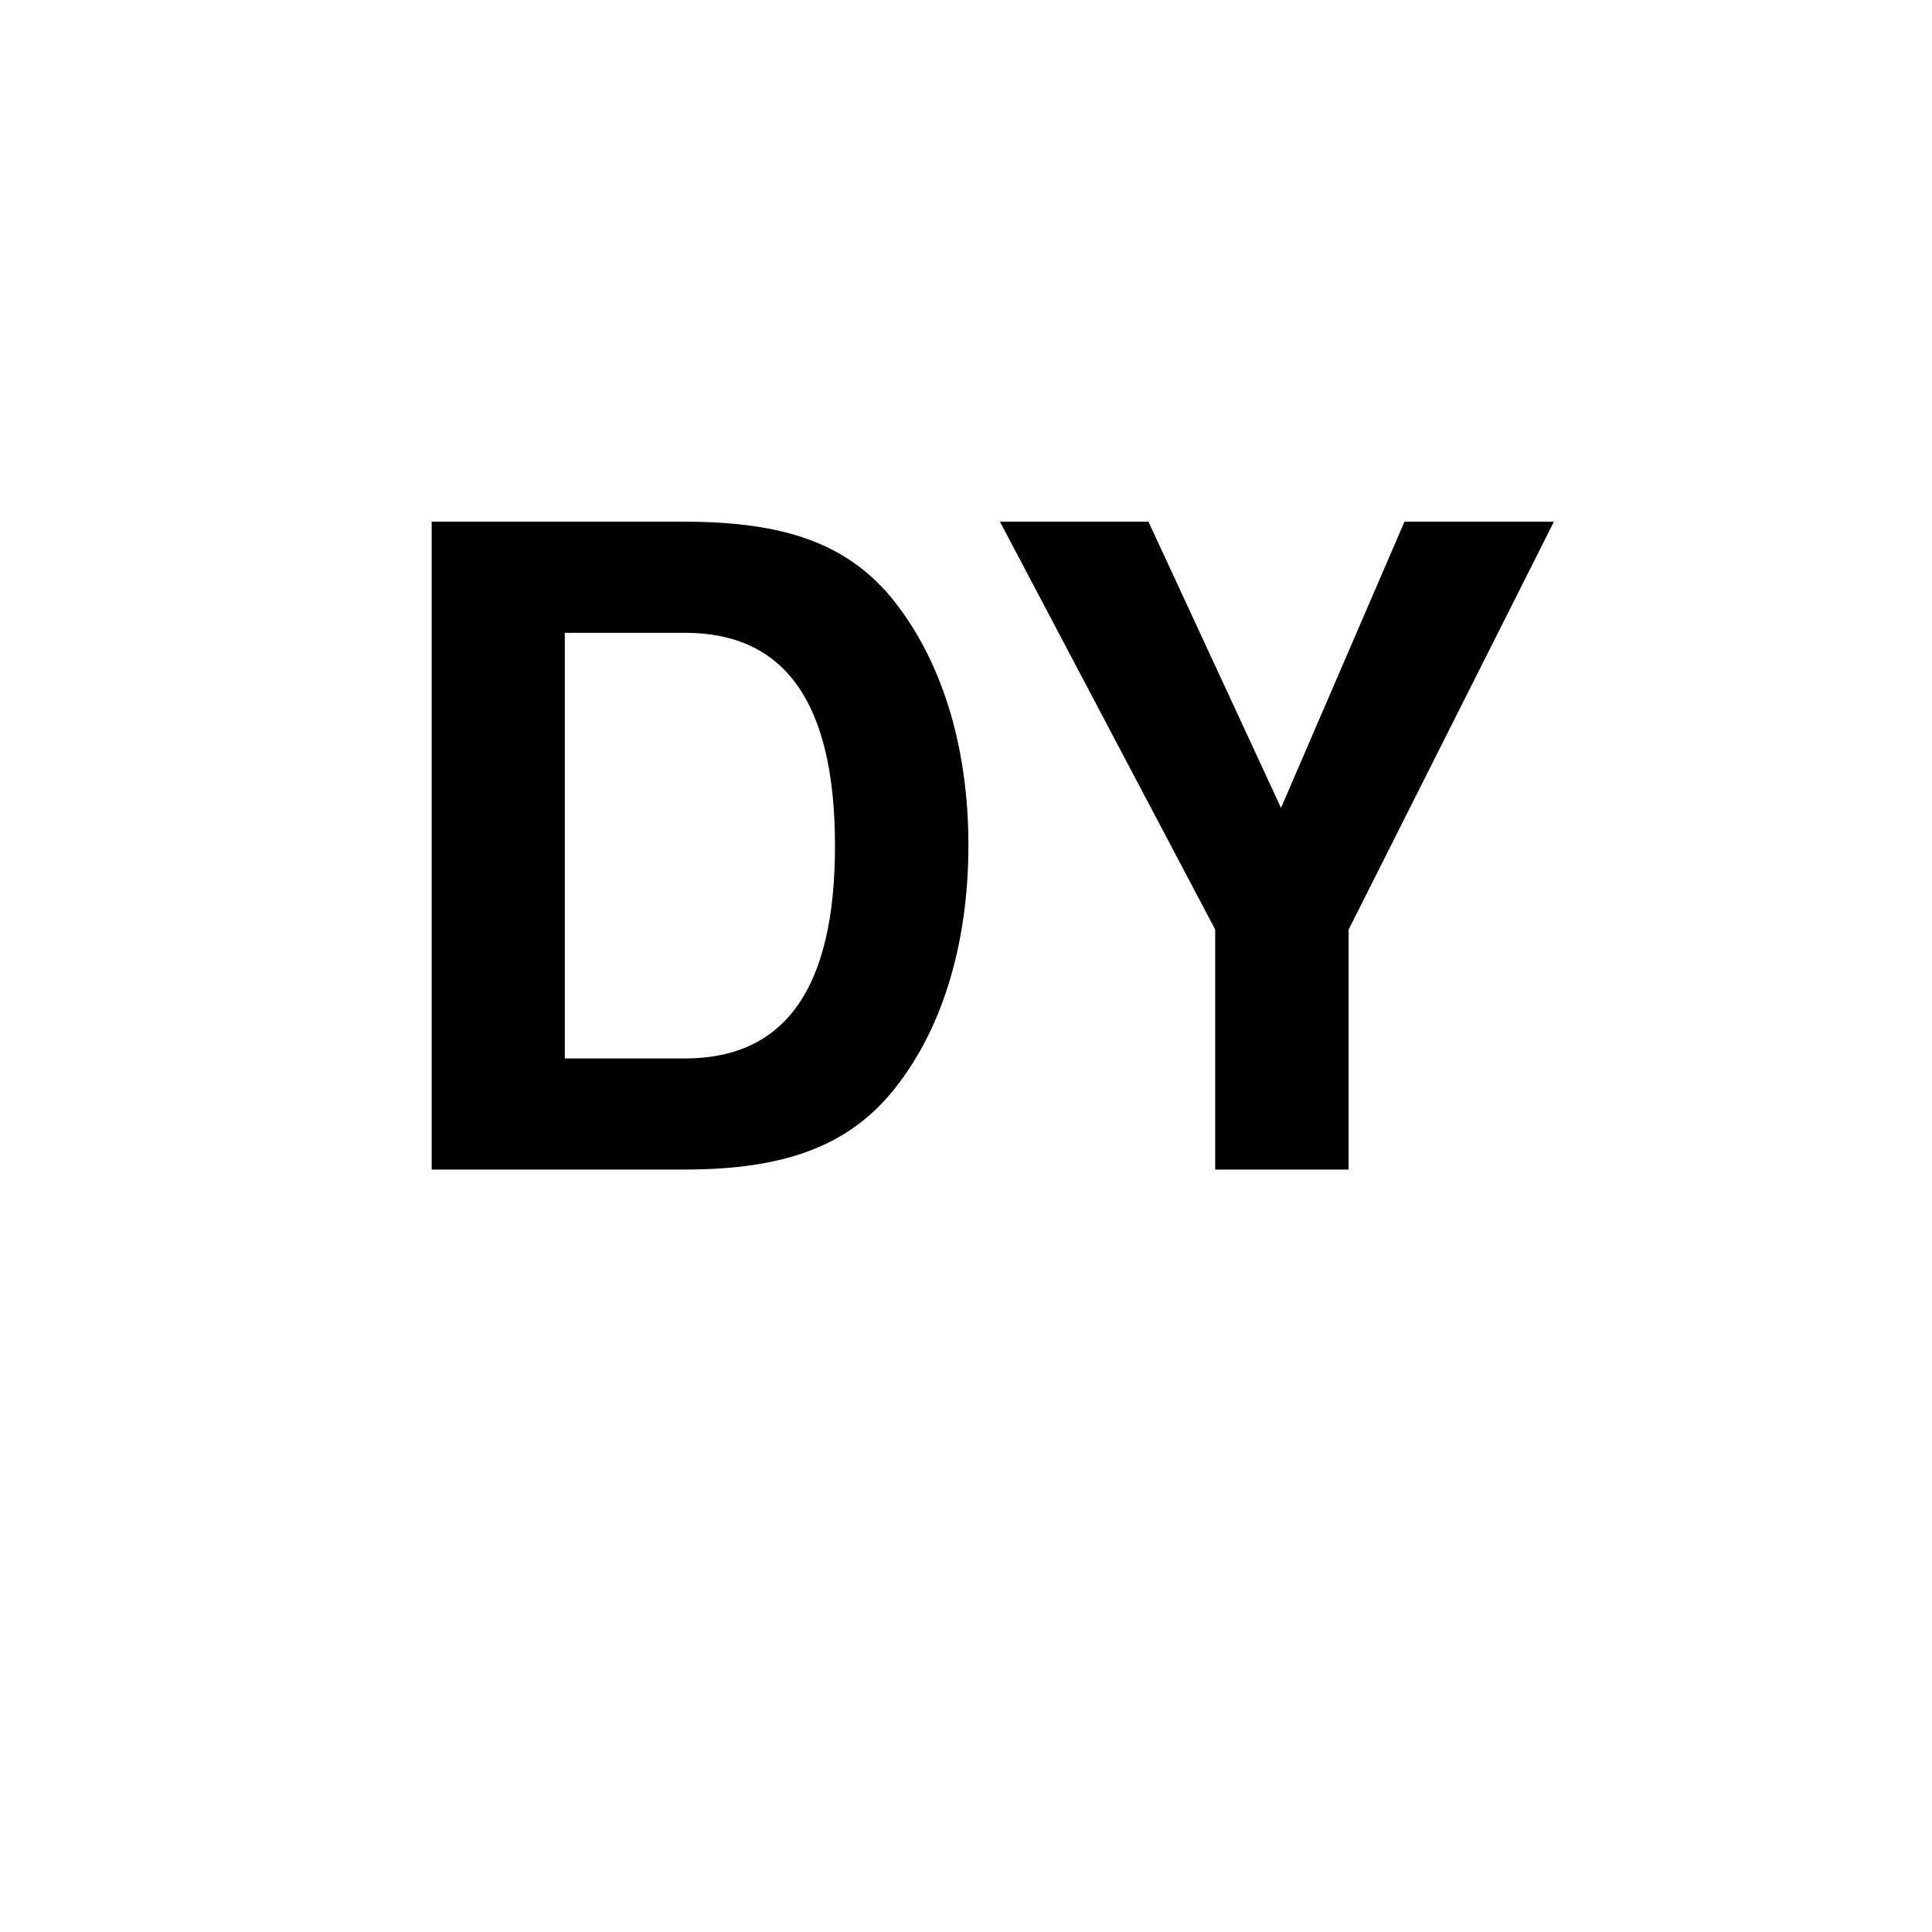
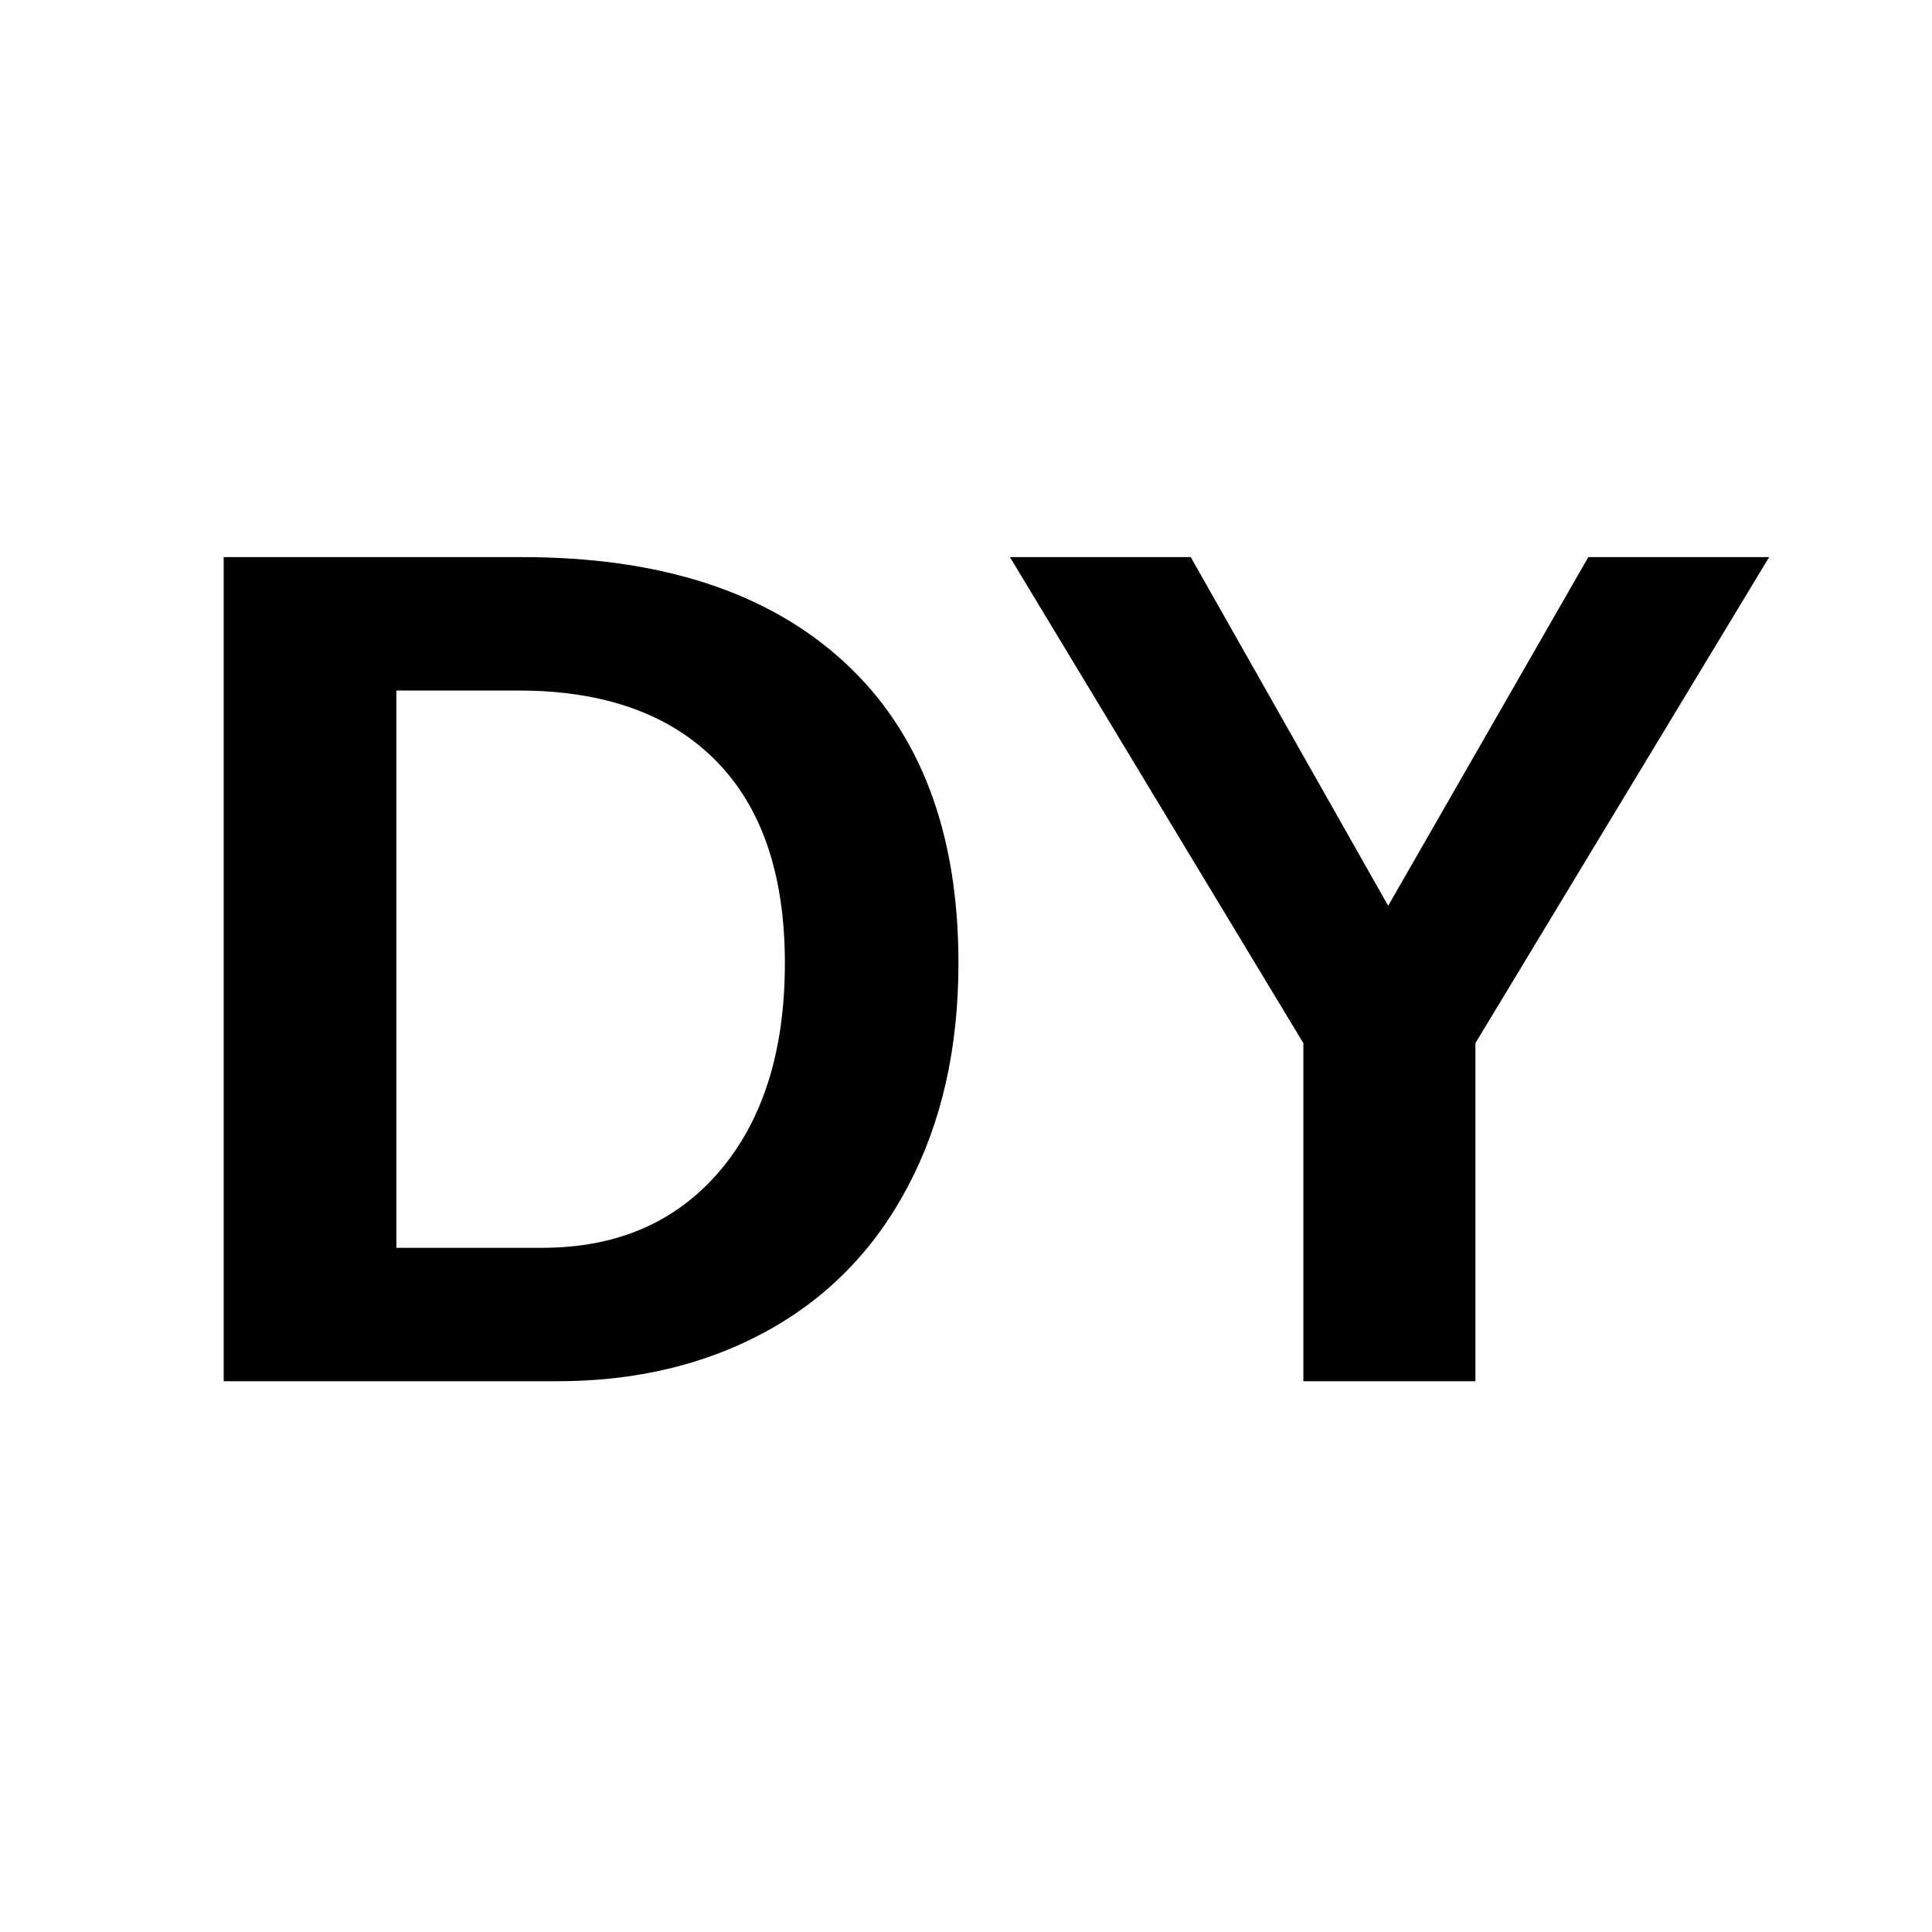
<svg xmlns="http://www.w3.org/2000/svg" viewBox="0 0 100 100">
  <rect width="100" height="100" fill="#ffffff" />
-   <text x="50" y="50" font-family="Helvetica, Arial, sans-serif" font-size="46" font-weight="700" fill="#000000" text-anchor="middle" dominant-baseline="central" letter-spacing="1">DY</text>
+   <text x="50" y="50" font-family="Arial, Helvetica, sans-serif" font-size="62" font-weight="900" fill="#000000" text-anchor="middle" dominant-baseline="central" letter-spacing="-1">DY</text>
</svg>
